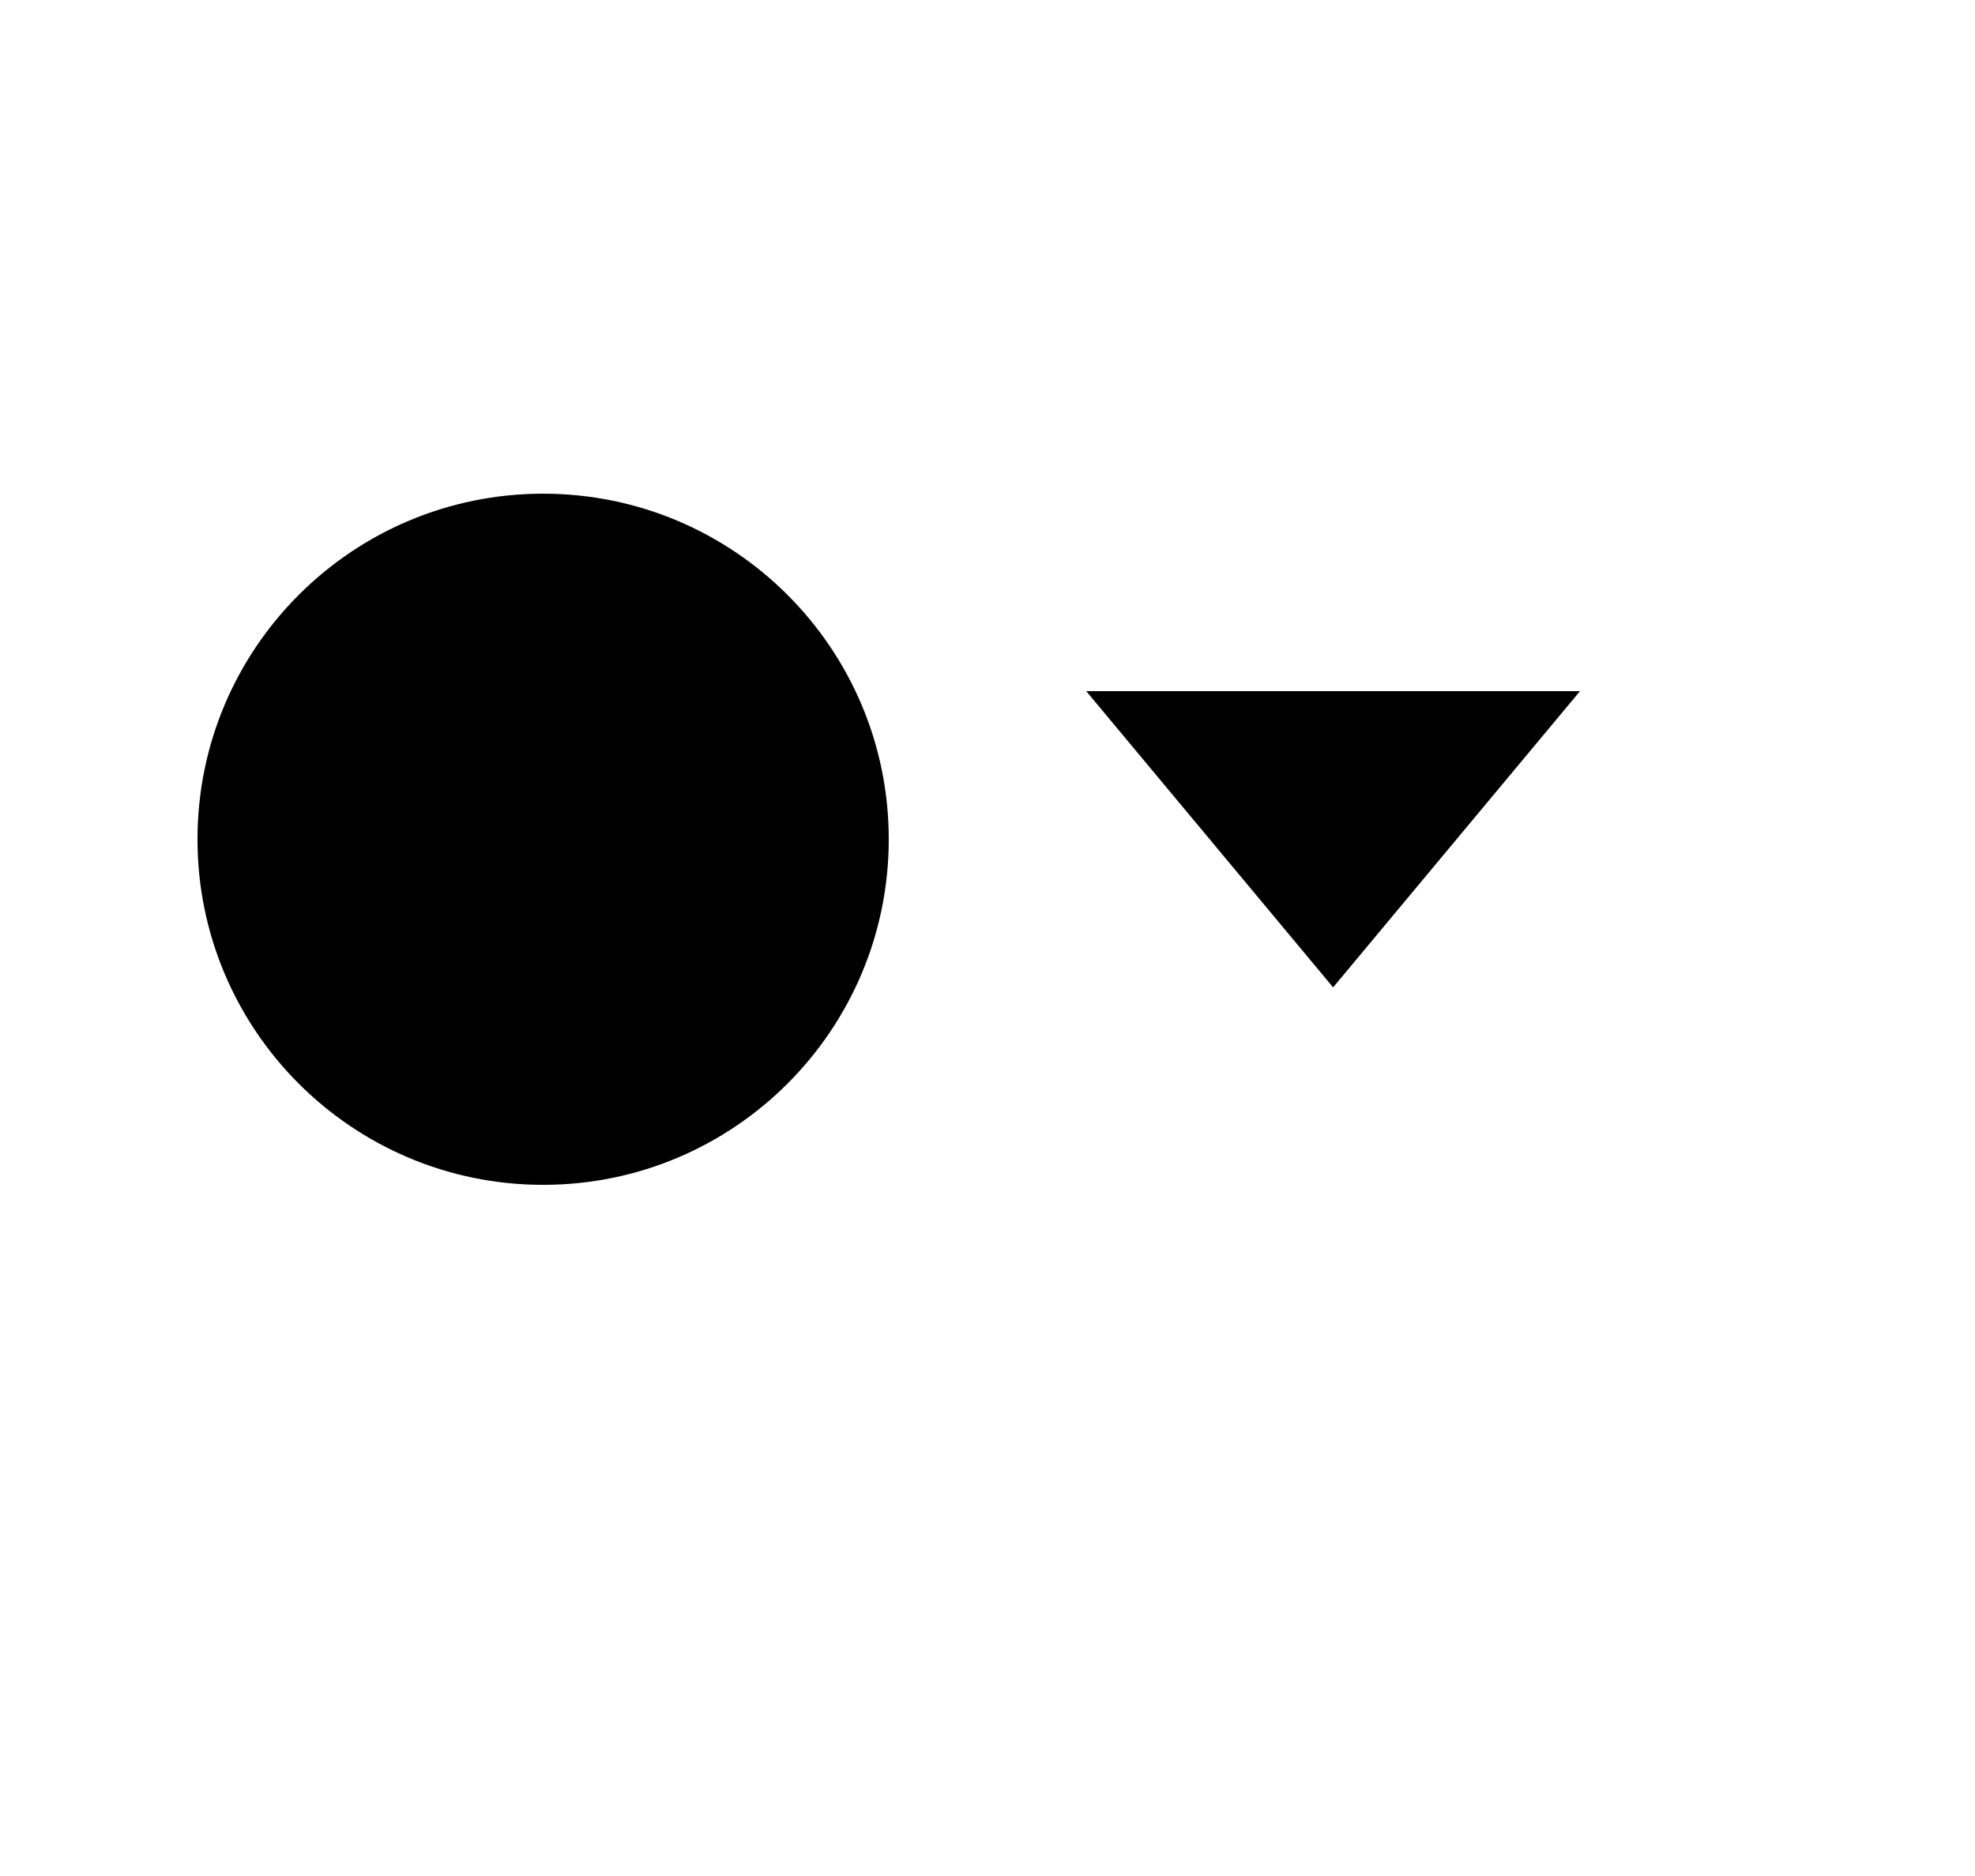
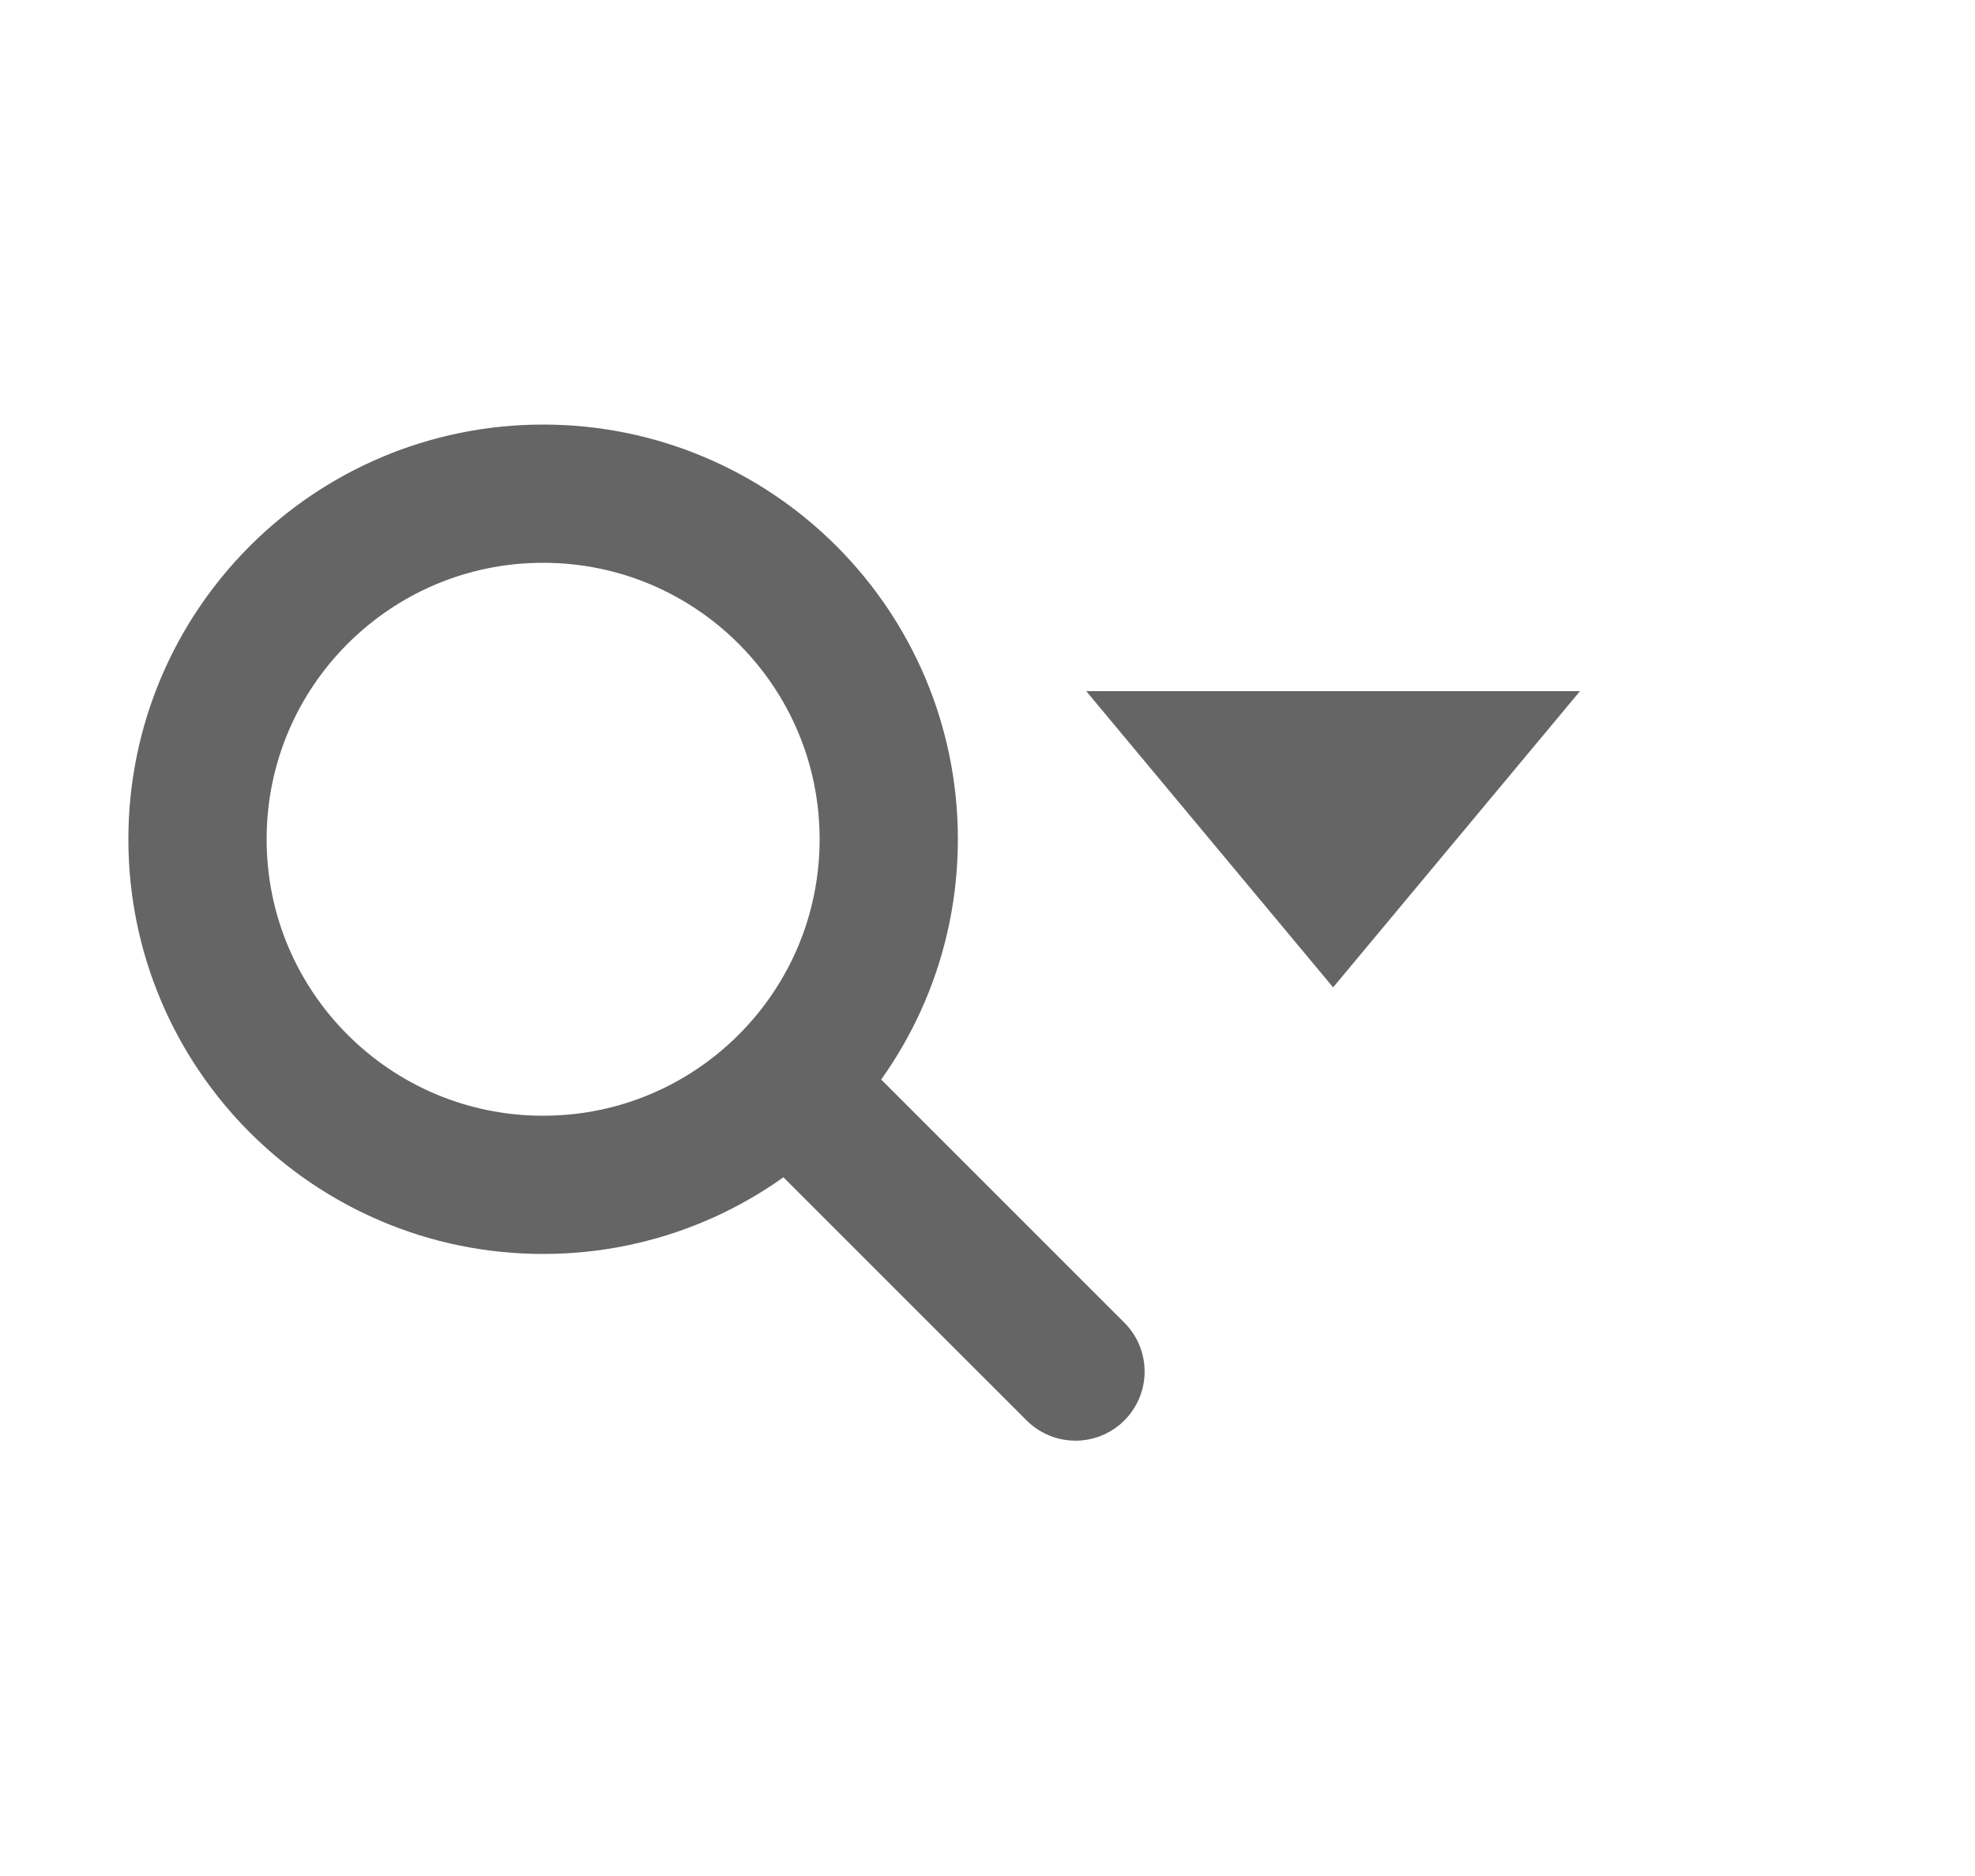
<svg xmlns="http://www.w3.org/2000/svg" version="1.1" id="svg2" width="20" height="19" viewBox="0 0 20 19">
  <defs id="defs6" />
-   <circle style="fill:#000000= 0;fill-opacity:0= 0;stroke:#656565= 0;stroke-width:1.4= 0;stroke-opacity:1= 0;stroke-miterlimit:4= 0;stroke-dasharray:none" id="path4611" cx="5.5" cy="8.5" r="3.5" />
-   <path style="fill:#656565= 0;fill-opacity:1= 0;stroke:none= 0;stroke-width:1px= 0;stroke-linecap:butt= 0;stroke-linejoin:miter= 0;stroke-opacity:1" d="M 11,7 13.5,10 16,7 Z" id="path4609" />
-   <path style="fill:none= 0;stroke:#656565= 0;stroke-width:1.4= 0;stroke-linecap:round= 0;stroke-linejoin:miter= 0;stroke-miterlimit:4= 0;stroke-dasharray:none= 0;stroke-opacity:1" d="m 8.109,11.109 2.782,2.782" id="path4630" />
+   <circle style="fill:#000000;fill-opacity:0;stroke:#656565;stroke-width:1.4;stroke-opacity:1;stroke-miterlimit:4;stroke-dasharray:none" id="path4611" cx="5.5" cy="8.5" r="3.5" />
+   <path style="fill:#656565;fill-opacity:1;stroke:none;stroke-width:1px;stroke-linecap:butt;stroke-linejoin:miter;stroke-opacity:1" d="M 11,7 13.5,10 16,7 Z" id="path4609" />
+   <path style="fill:none;stroke:#656565;stroke-width:1.4;stroke-linecap:round;stroke-linejoin:miter;stroke-miterlimit:4;stroke-dasharray:none;stroke-opacity:1" d="m 8.109,11.109 2.782,2.782" id="path4630" />
</svg>
